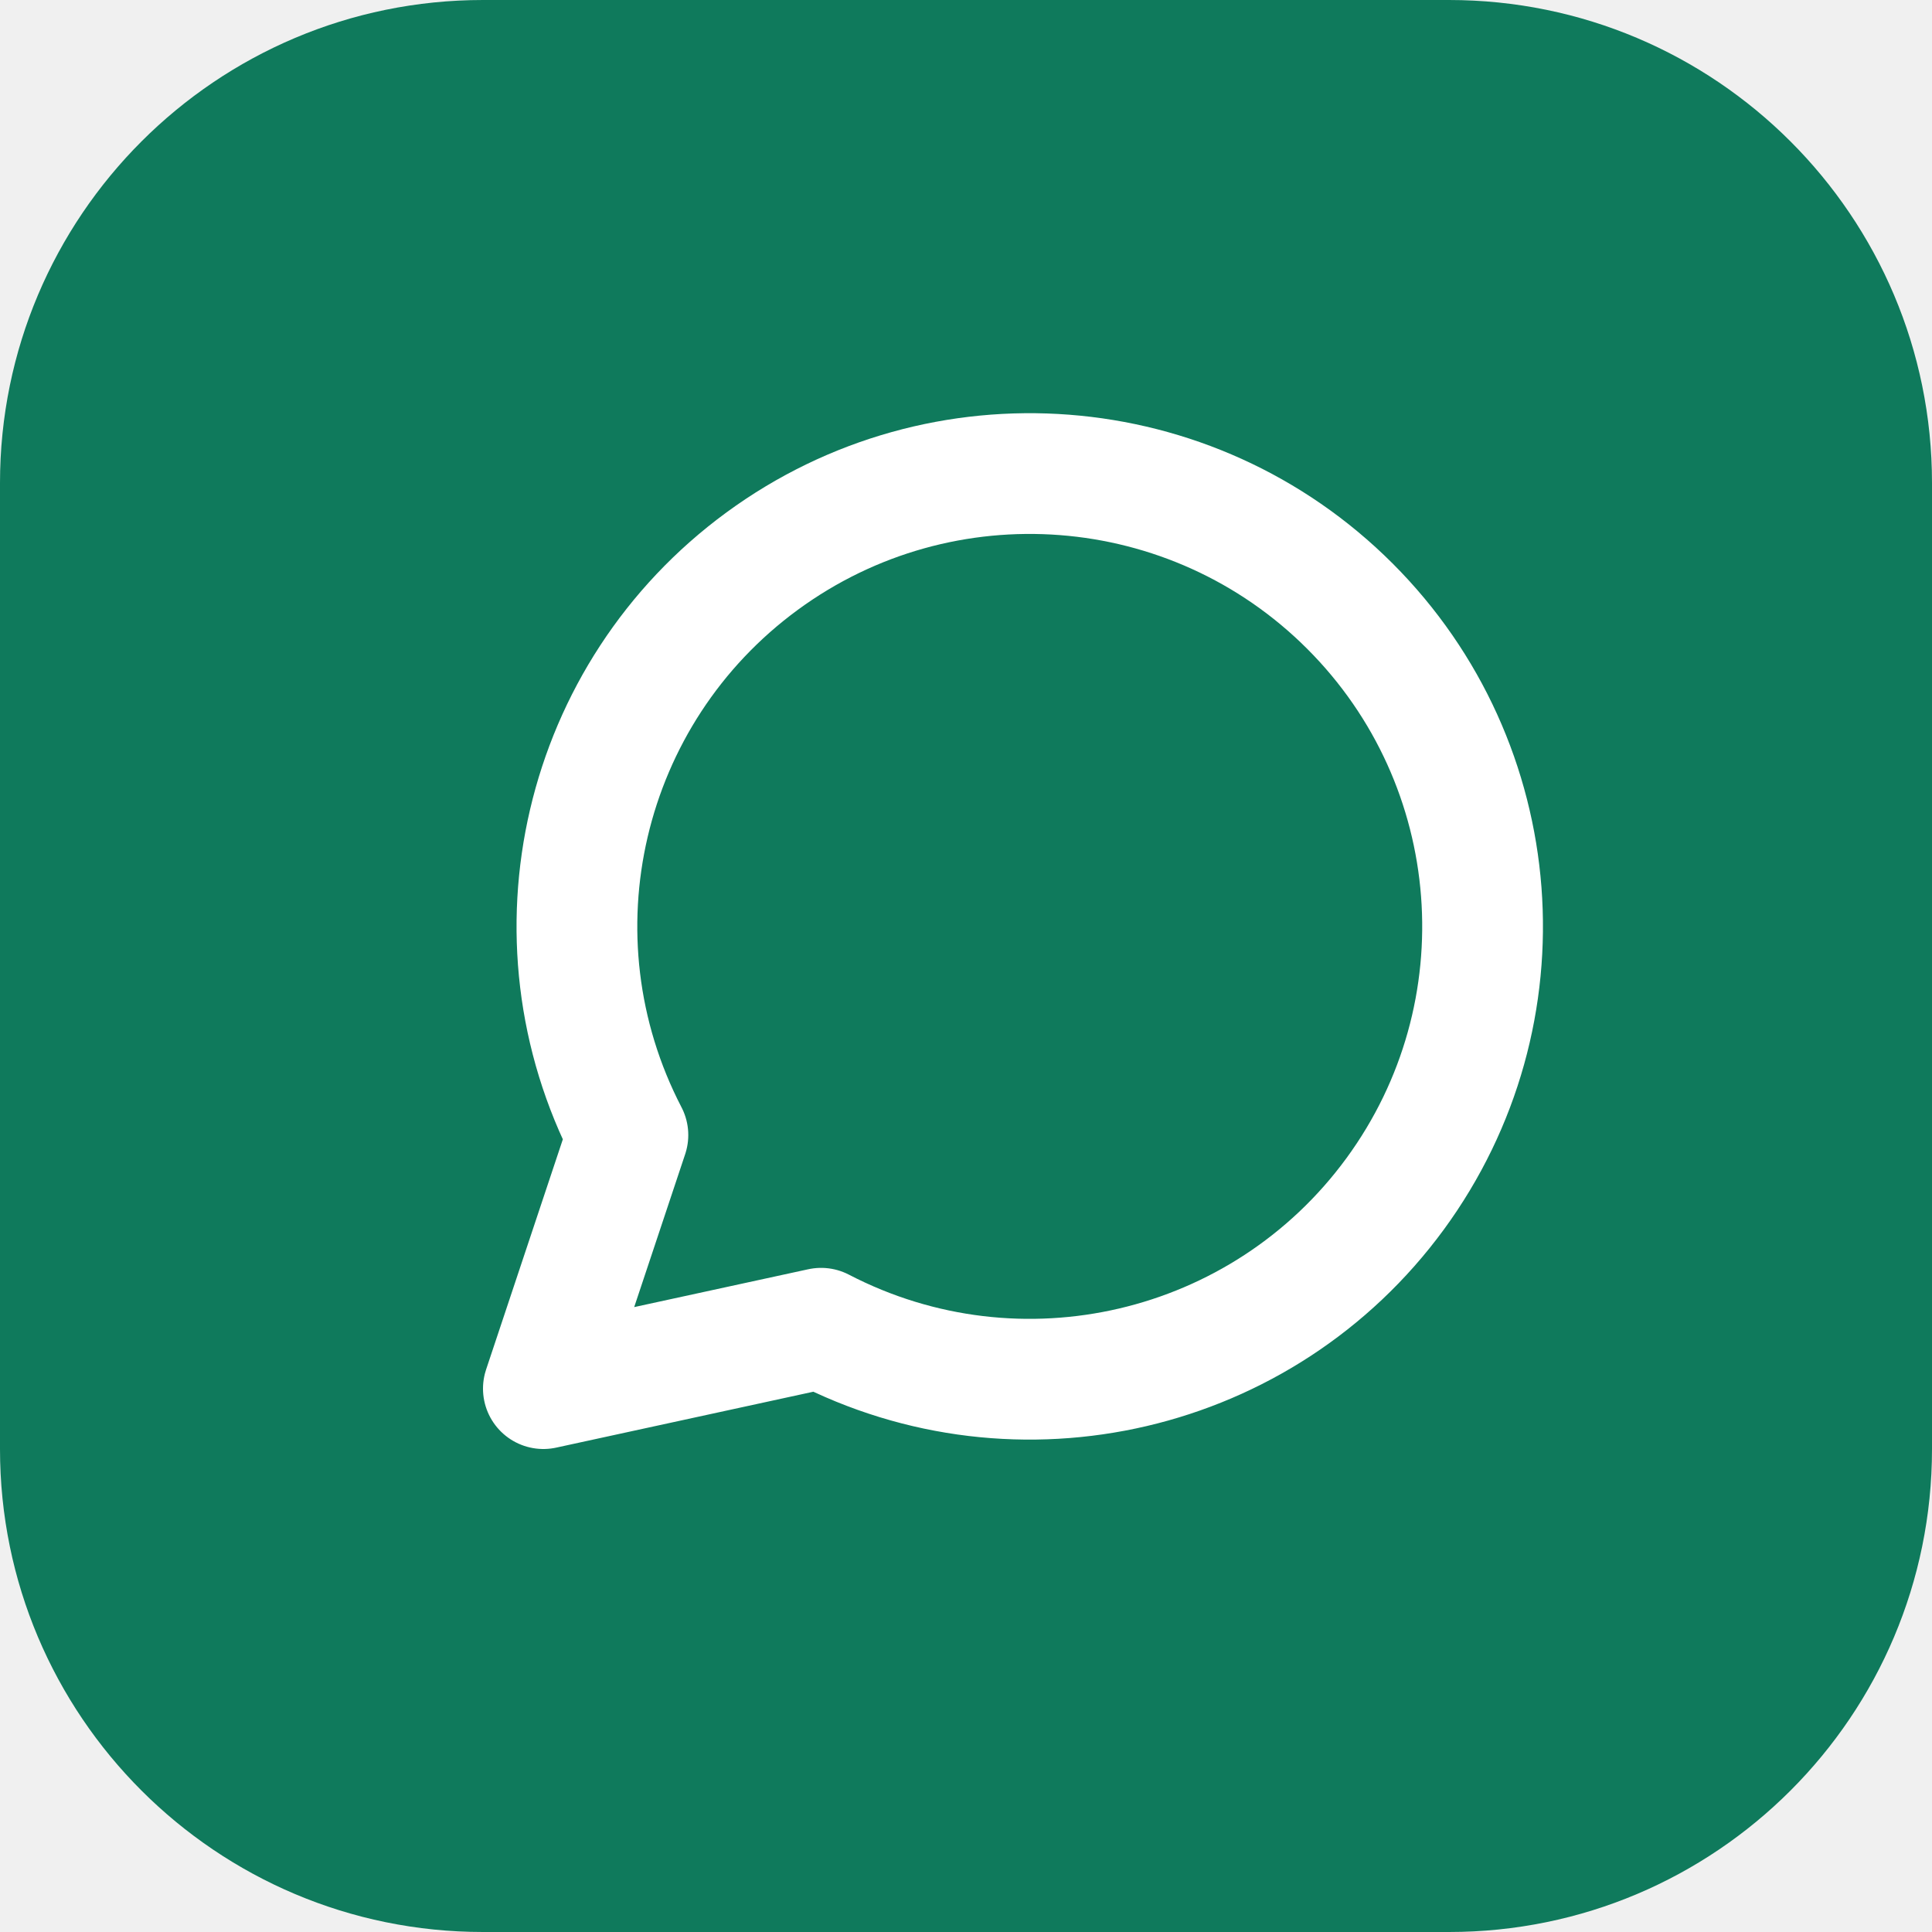
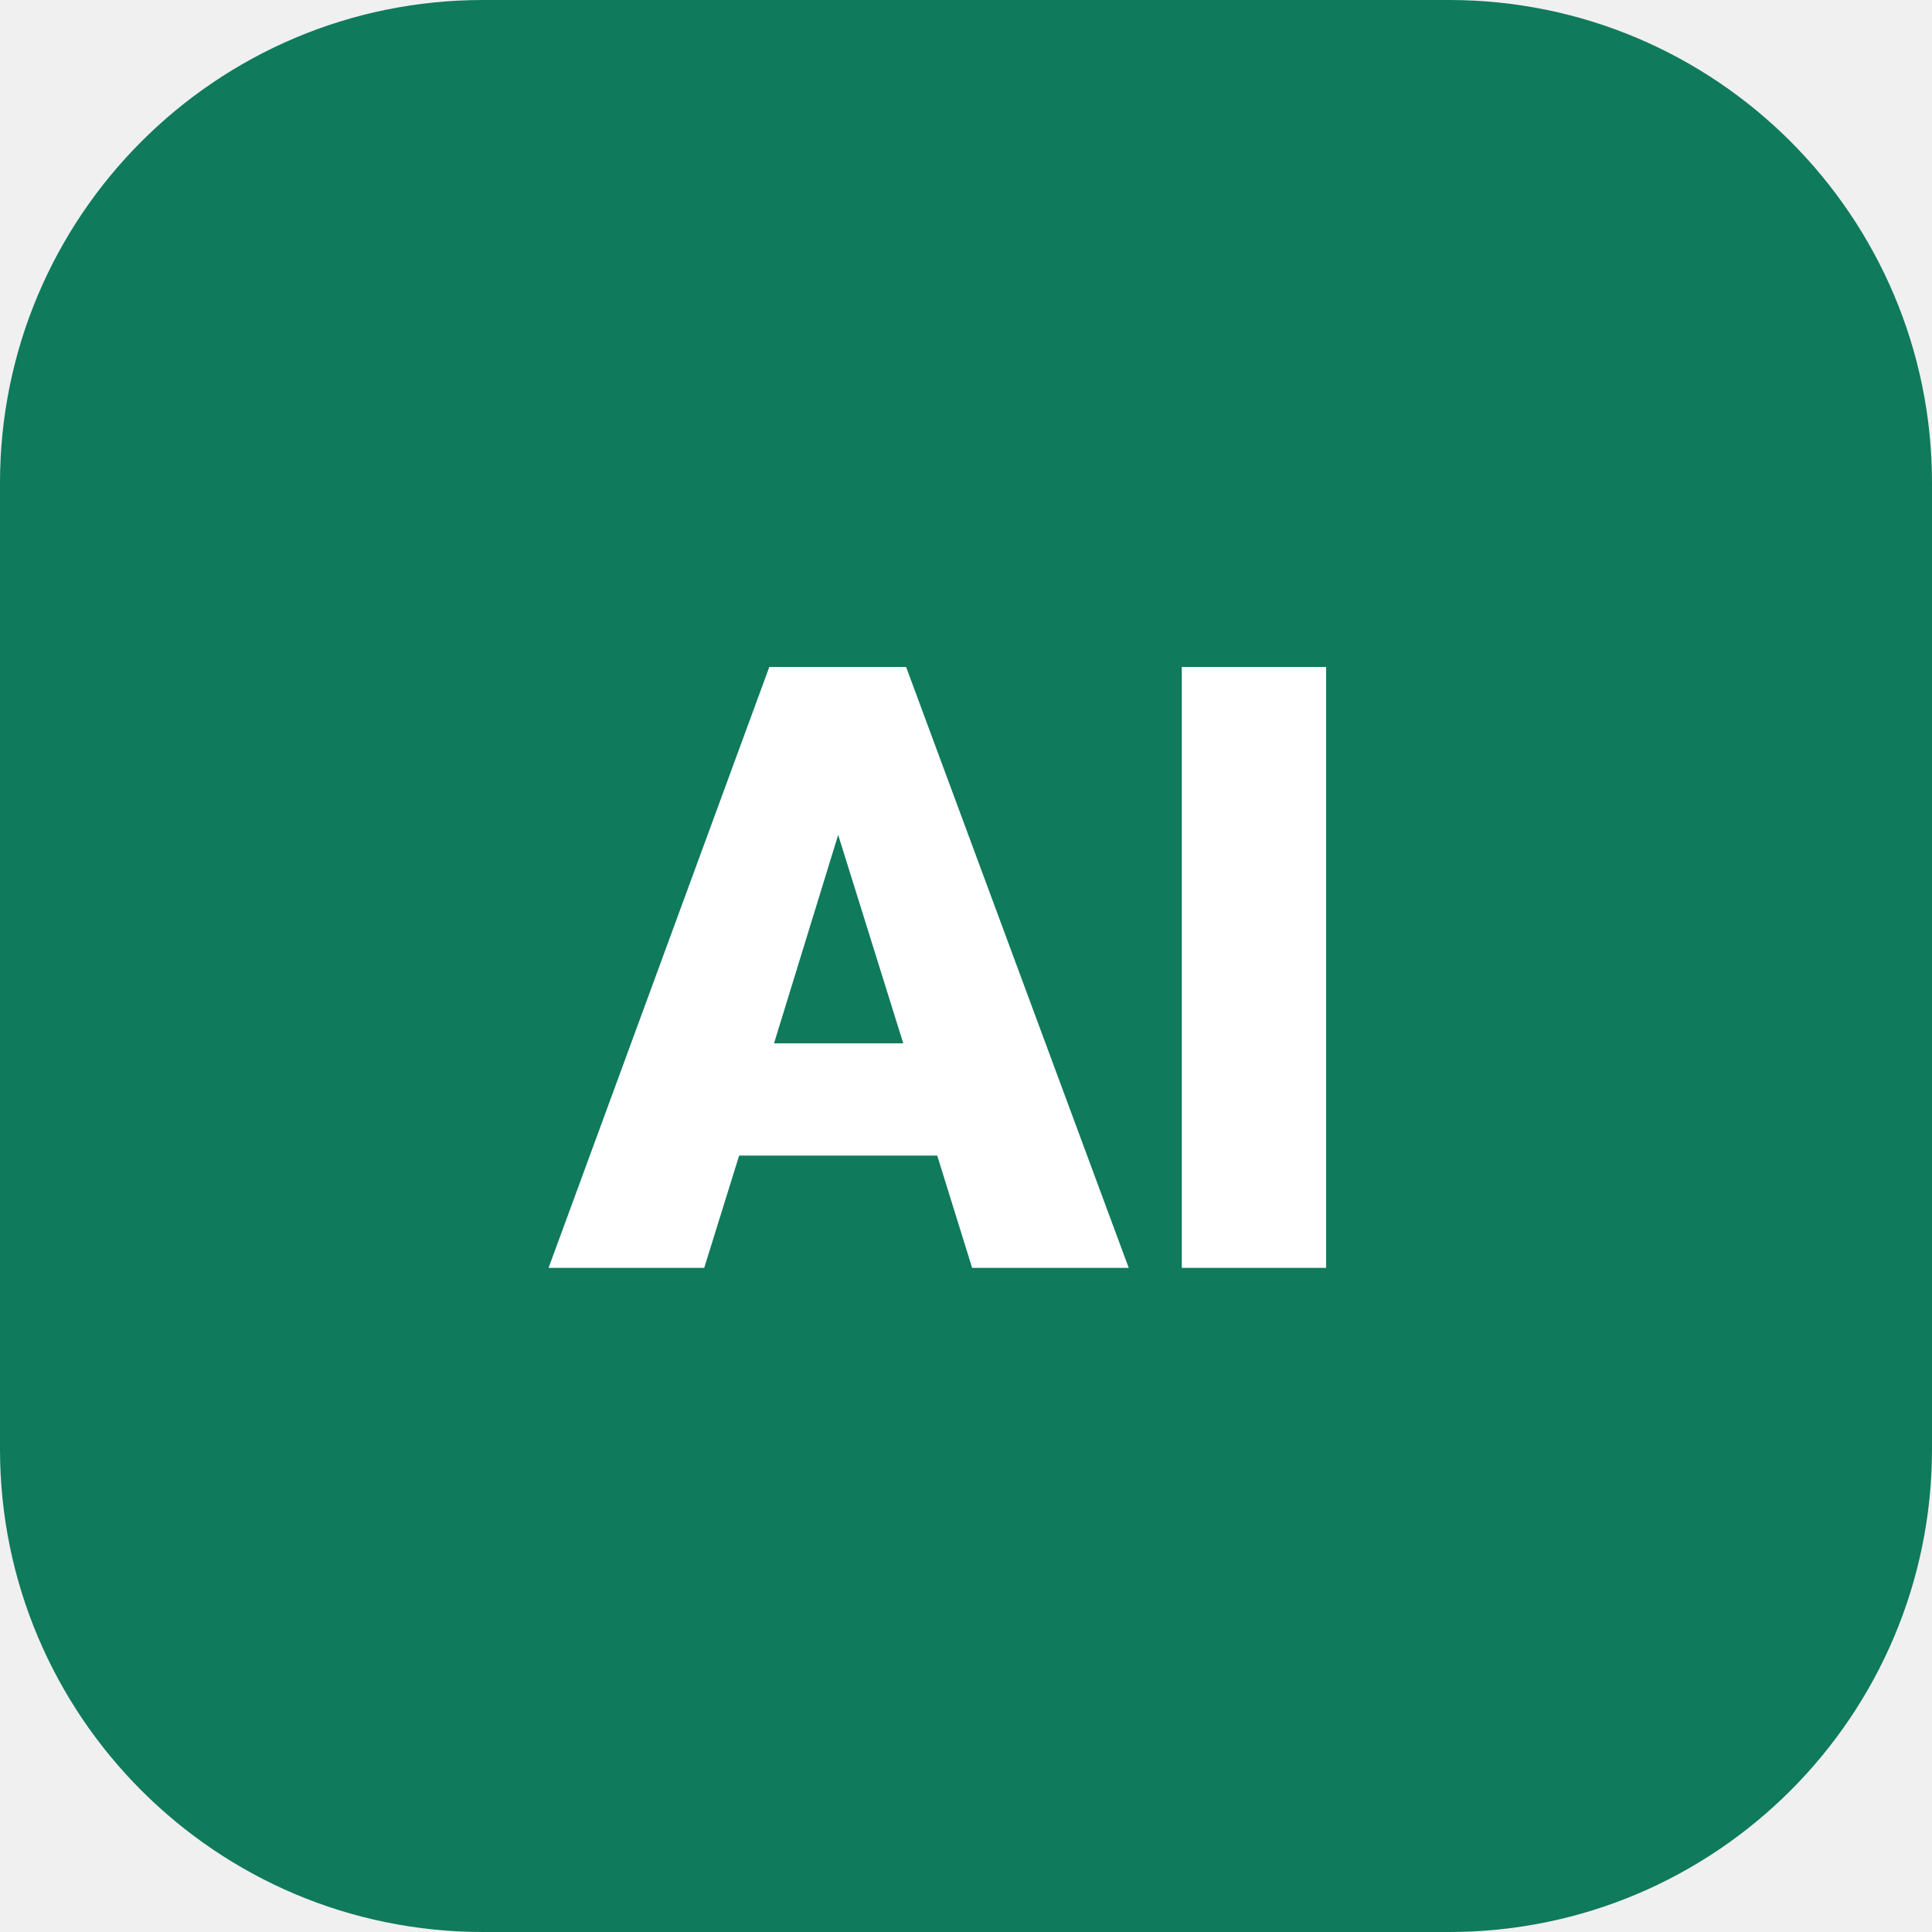
<svg xmlns="http://www.w3.org/2000/svg" viewBox="0 0 32 32">
  <rect width="32" height="32" rx="8" fill="#0f7a5c" />
-   <path d="M9 23l1.4-4.2A7.5 7.5 0 1 1 13.6 22z" fill="none" stroke="#fff" stroke-width="2" stroke-linejoin="round" />
+   <text x="16" y="21" font-family="system-ui,-apple-system,Segoe UI,Roboto,sans-serif" font-size="14" font-weight="800" fill="#fff" text-anchor="middle">AI</text>
</svg>
